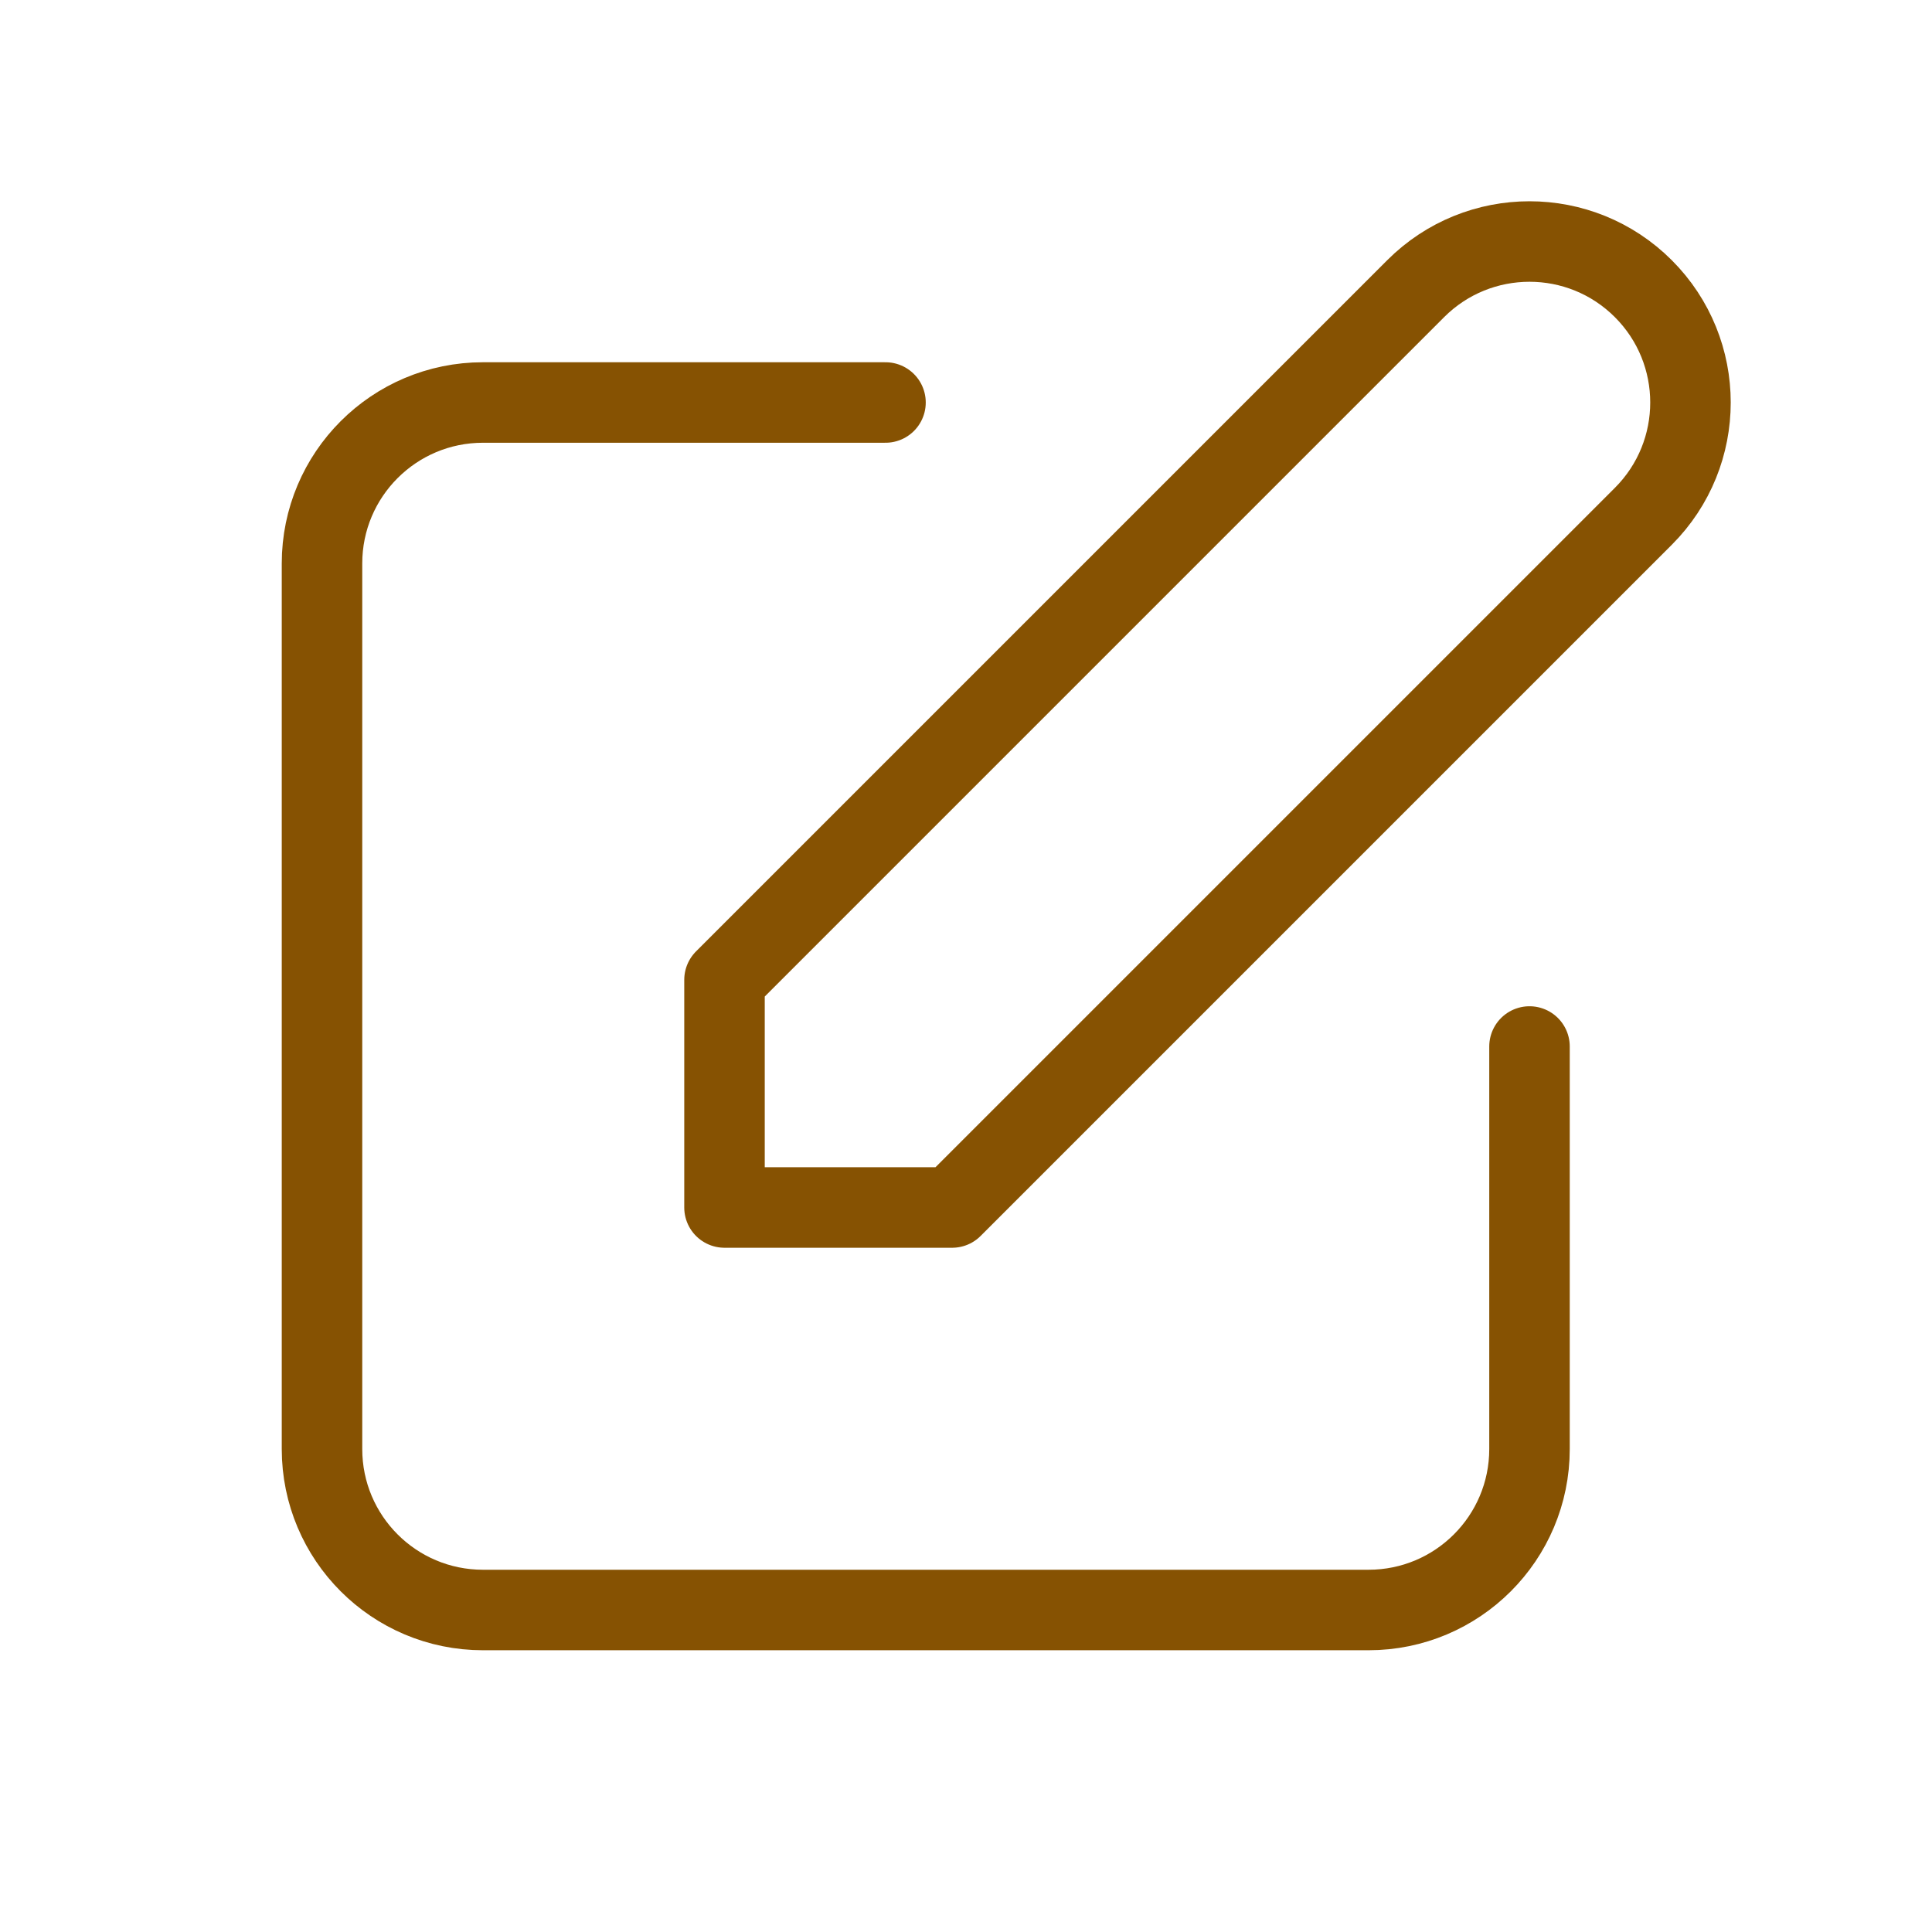
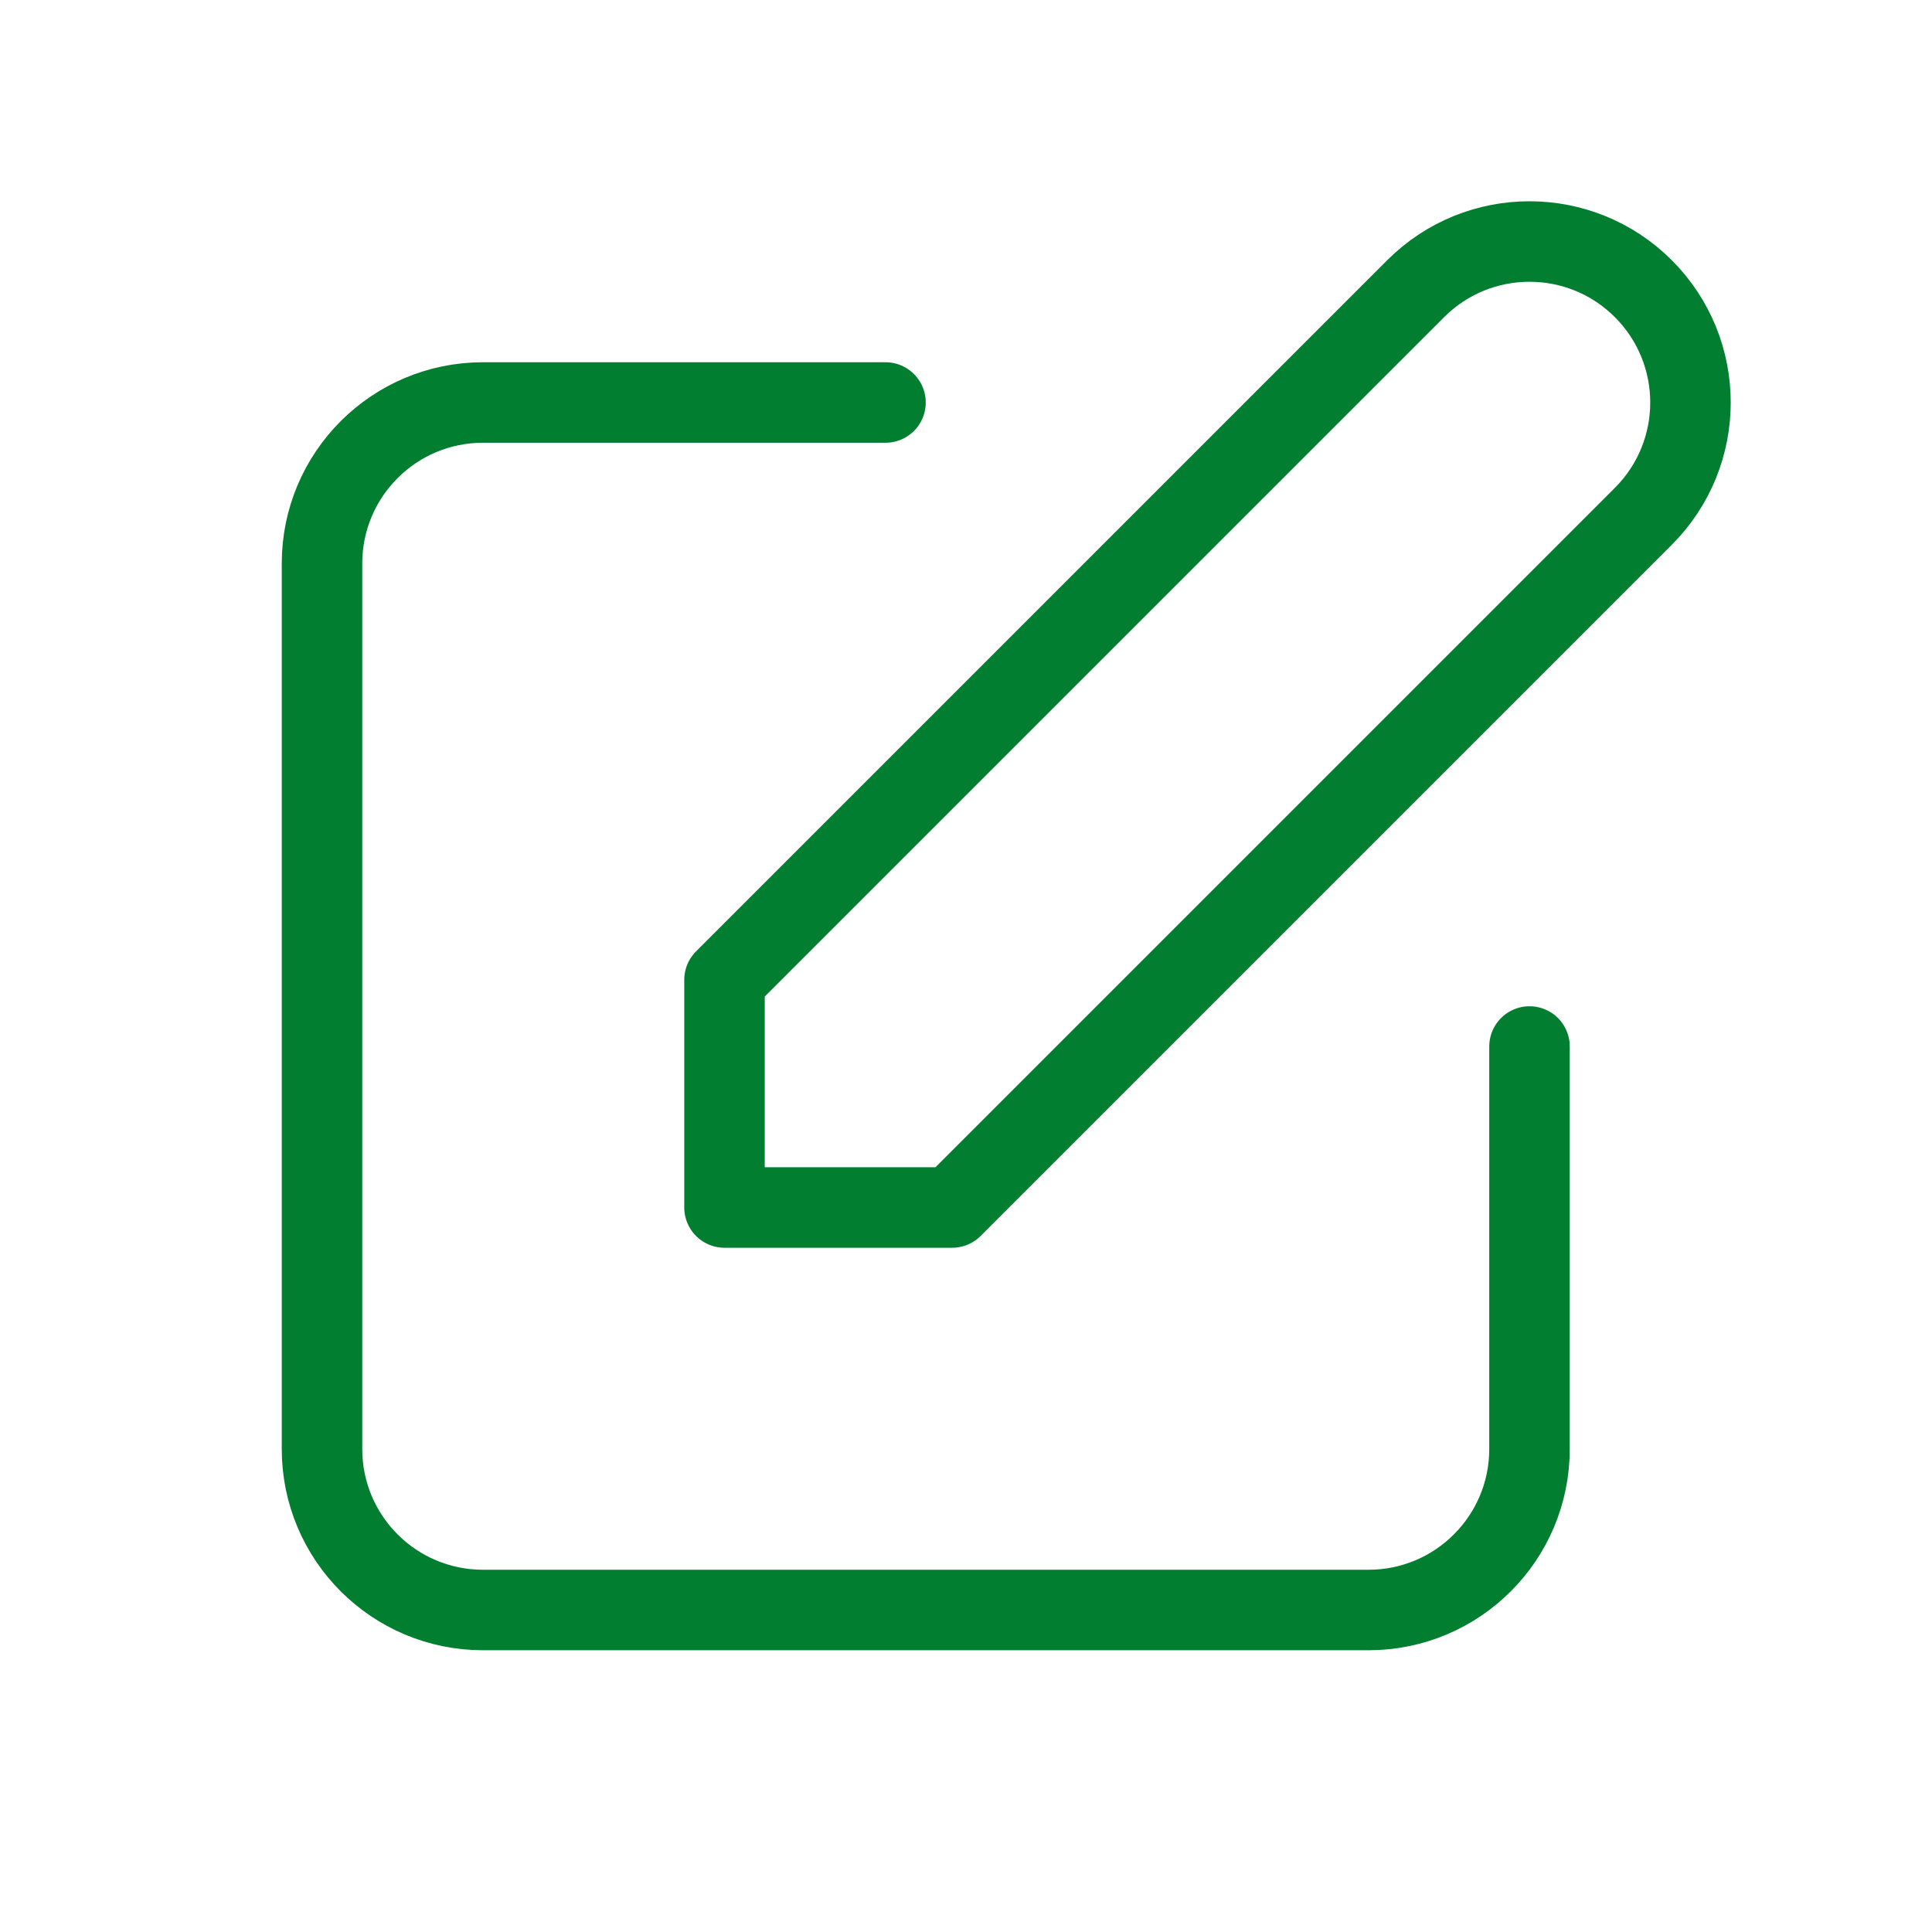
<svg xmlns="http://www.w3.org/2000/svg" width="24" height="24" viewBox="0 0 24 24" fill="none">
-   <path d="M11 5H6C4.895 5 4 5.895 4 7V18C4 19.105 4.895 20 6 20H17C18.105 20 19 19.105 19 18V13M17.586 3.586C18.367 2.805 19.633 2.805 20.414 3.586C21.195 4.367 21.195 5.633 20.414 6.414L11.828 15H9L9 12.172L17.586 3.586Z" stroke="#865202" stroke-linecap="round" stroke-linejoin="round" />
+   <path d="M11 5H6C4.895 5 4 5.895 4 7V18C4 19.105 4.895 20 6 20H17C18.105 20 19 19.105 19 18V13M17.586 3.586C18.367 2.805 19.633 2.805 20.414 3.586C21.195 4.367 21.195 5.633 20.414 6.414L11.828 15H9L9 12.172L17.586 3.586Z" stroke="#017E2F" stroke-linecap="round" stroke-linejoin="round" />
</svg>
